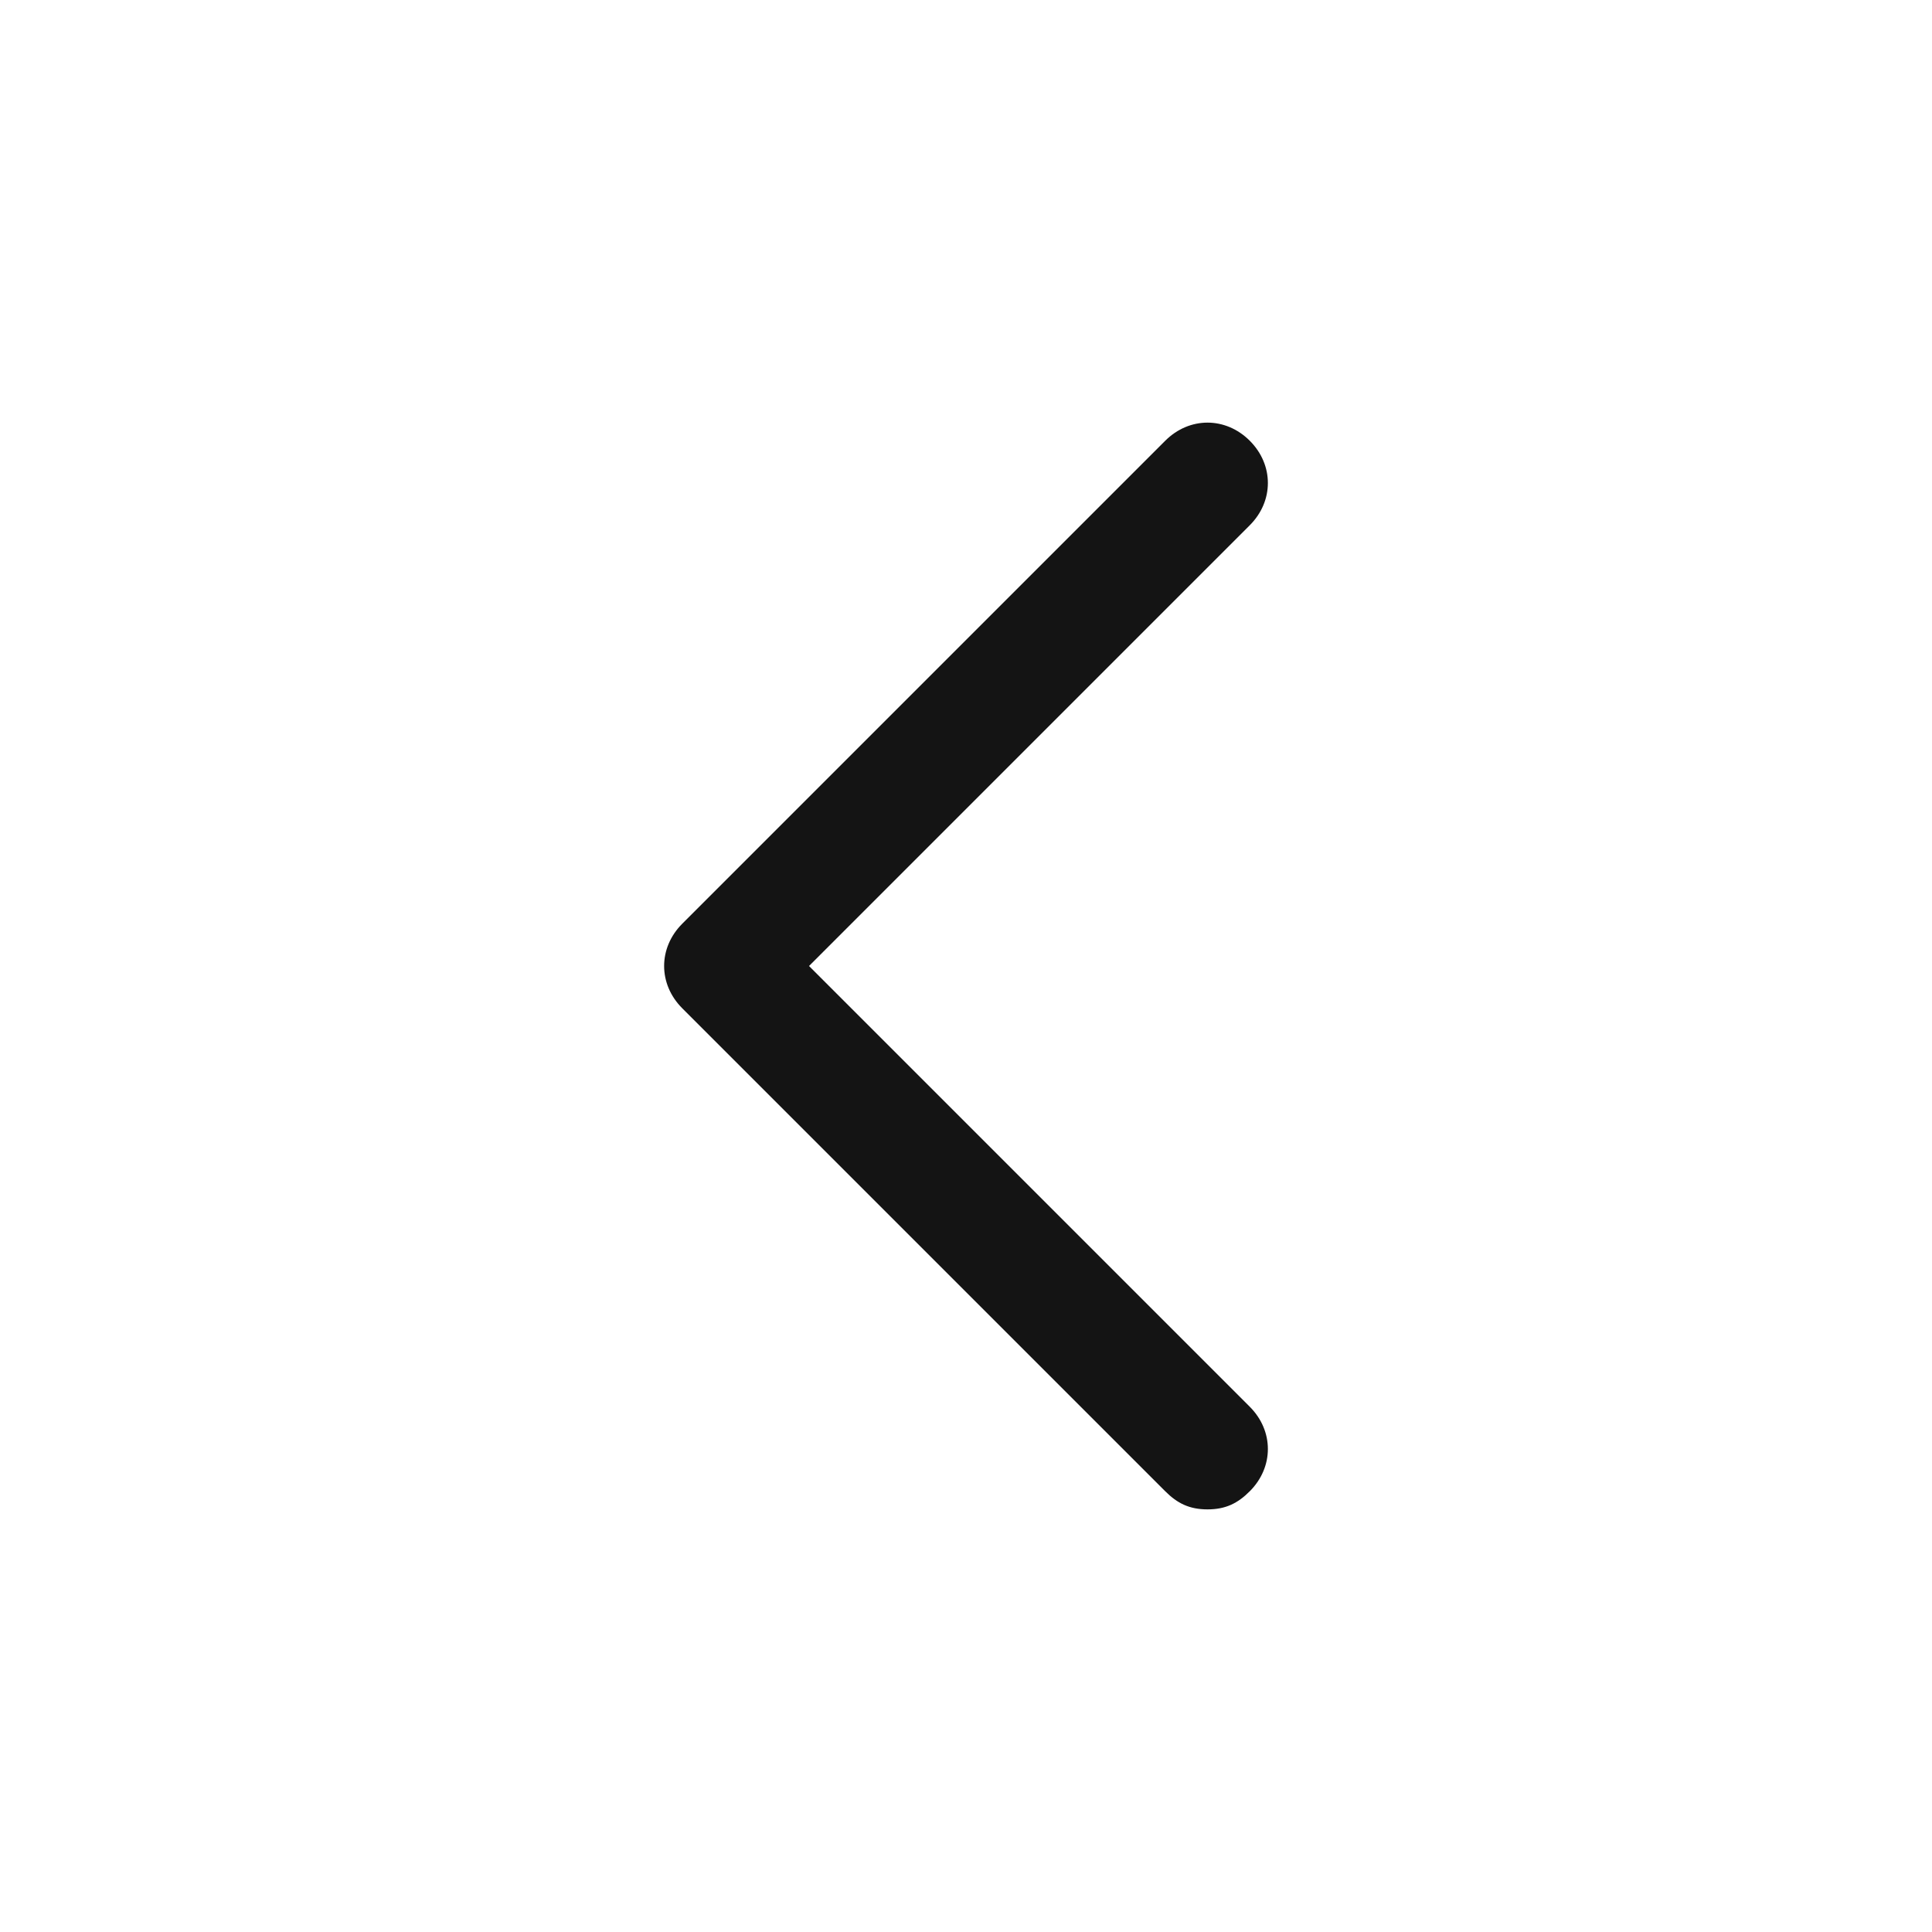
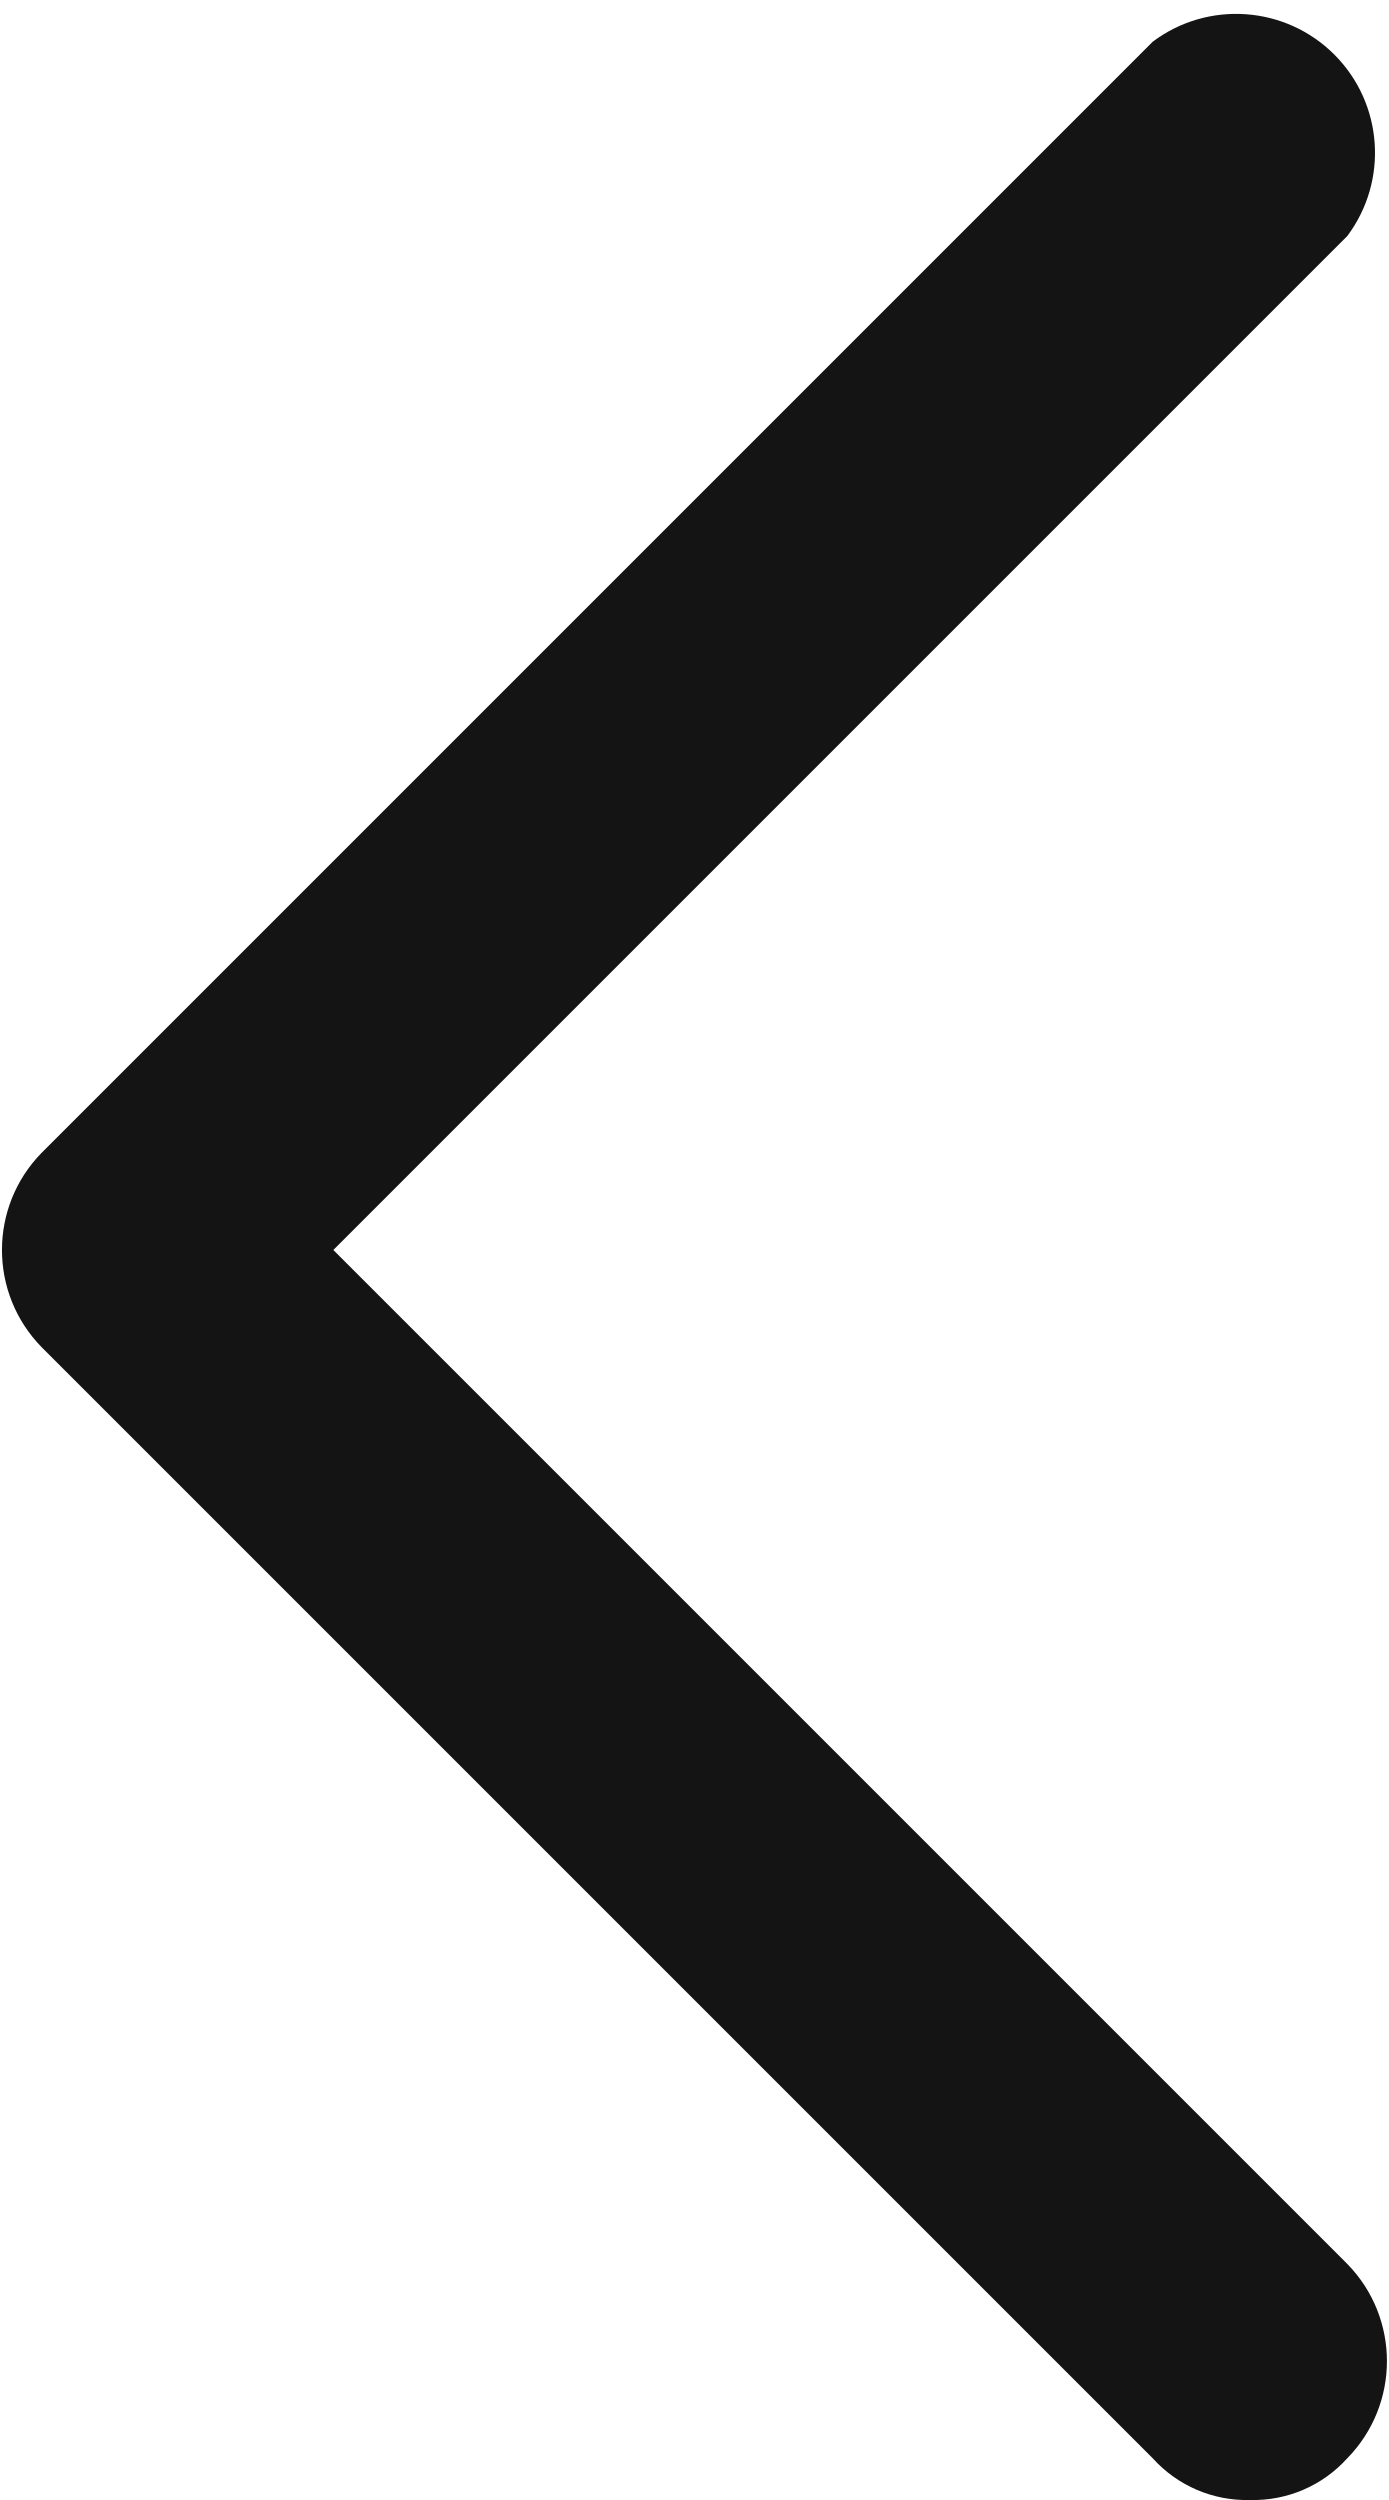
- <svg xmlns="http://www.w3.org/2000/svg" version="1.1" id="Layer_1" x="0px" y="0px" viewBox="0 0 32 32" style="enable-background:new 0 0 32 32;" xml:space="preserve">
-   <style type="text/css">
- 	.st0{fill:#141414;}
- </style>
-   <g id="Layer_2_1_">
-     <path class="st0" d="M20,25c-0.3,0-0.5-0.1-0.7-0.3l-8-8c-0.4-0.4-0.4-1,0-1.4l0,0l8-8c0.4-0.4,1-0.4,1.4,0s0.4,1,0,1.4L13.4,16   l7.3,7.3c0.4,0.4,0.4,1,0,1.4l0,0C20.5,24.9,20.3,25,20,25z" />
+ <svg xmlns="http://www.w3.org/2000/svg" id="Layer_1" data-name="Layer 1" viewBox="0 0 10 18">
+   <g id="Layer_2" data-name="Layer 2">
+     <path d="M20,25a.91.91,0,0,1-.7-.3l-8-8a1,1,0,0,1,0-1.4h0l8-8a1,1,0,0,1,1.4,1.4L13.4,16l7.3,7.3a1,1,0,0,1,0,1.4h0A.91.91,0,0,1,20,25Z" transform="translate(-11 -7)" style="fill:#141414" />
  </g>
</svg>
